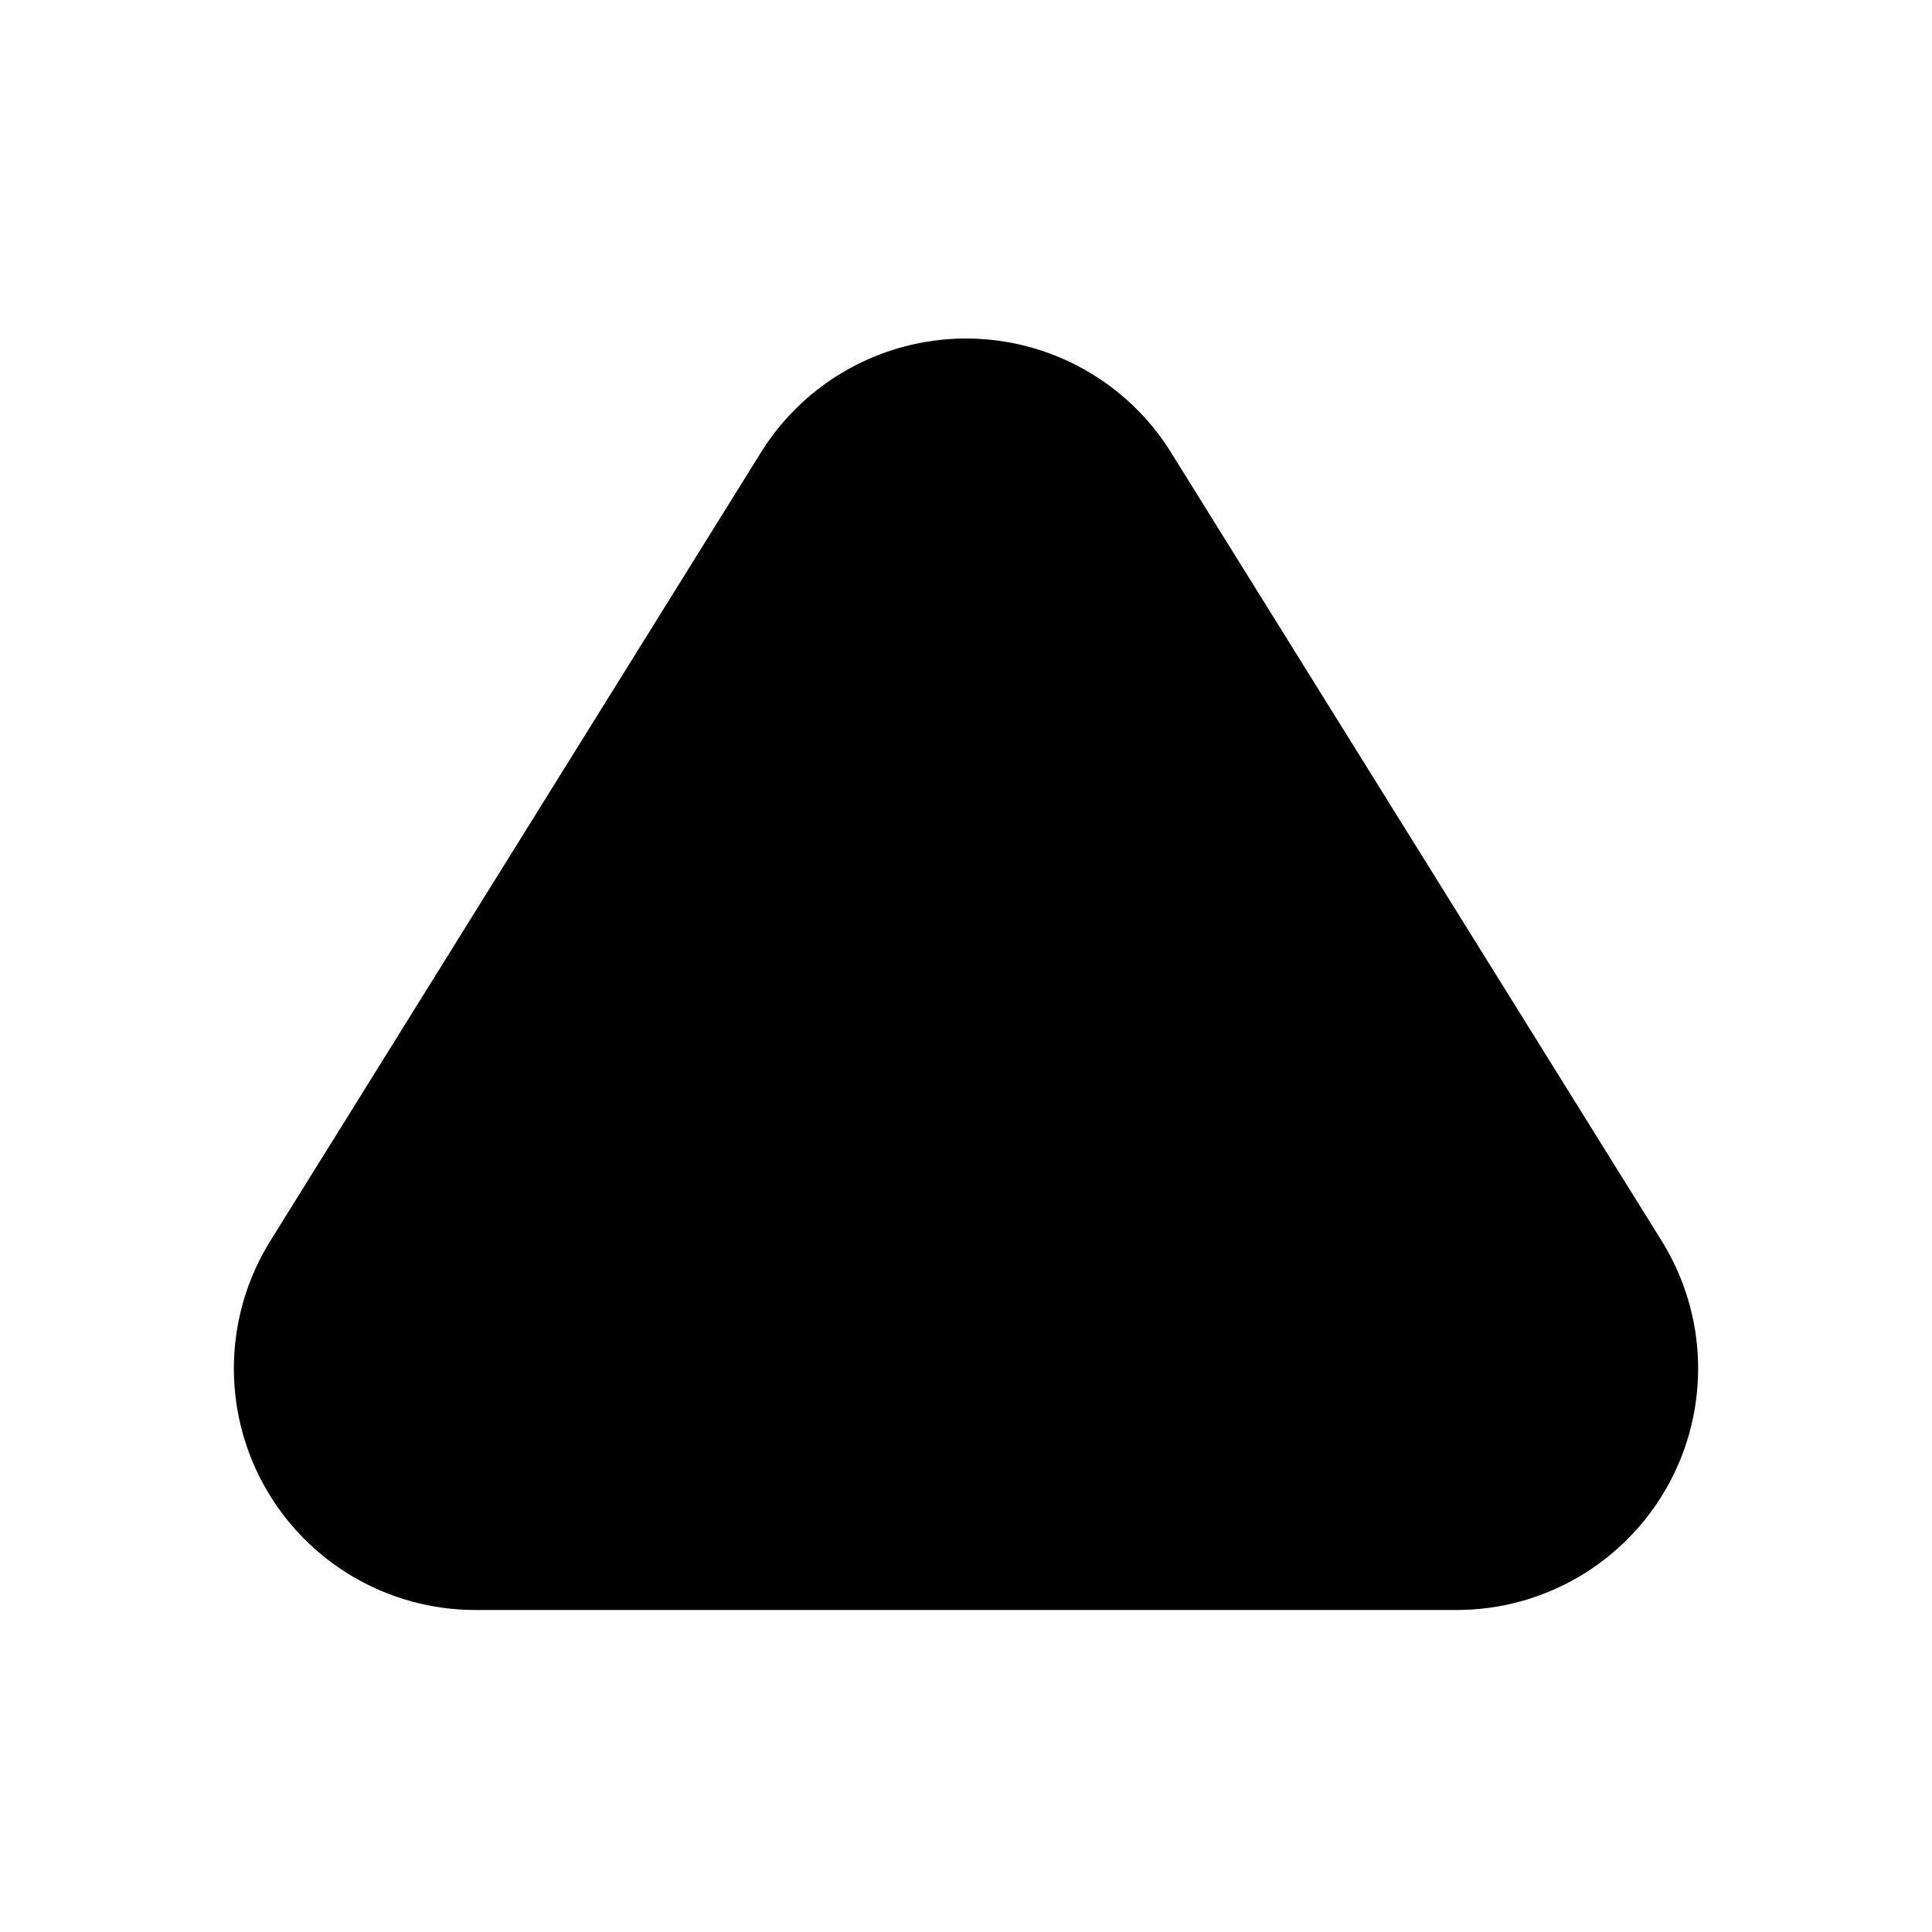
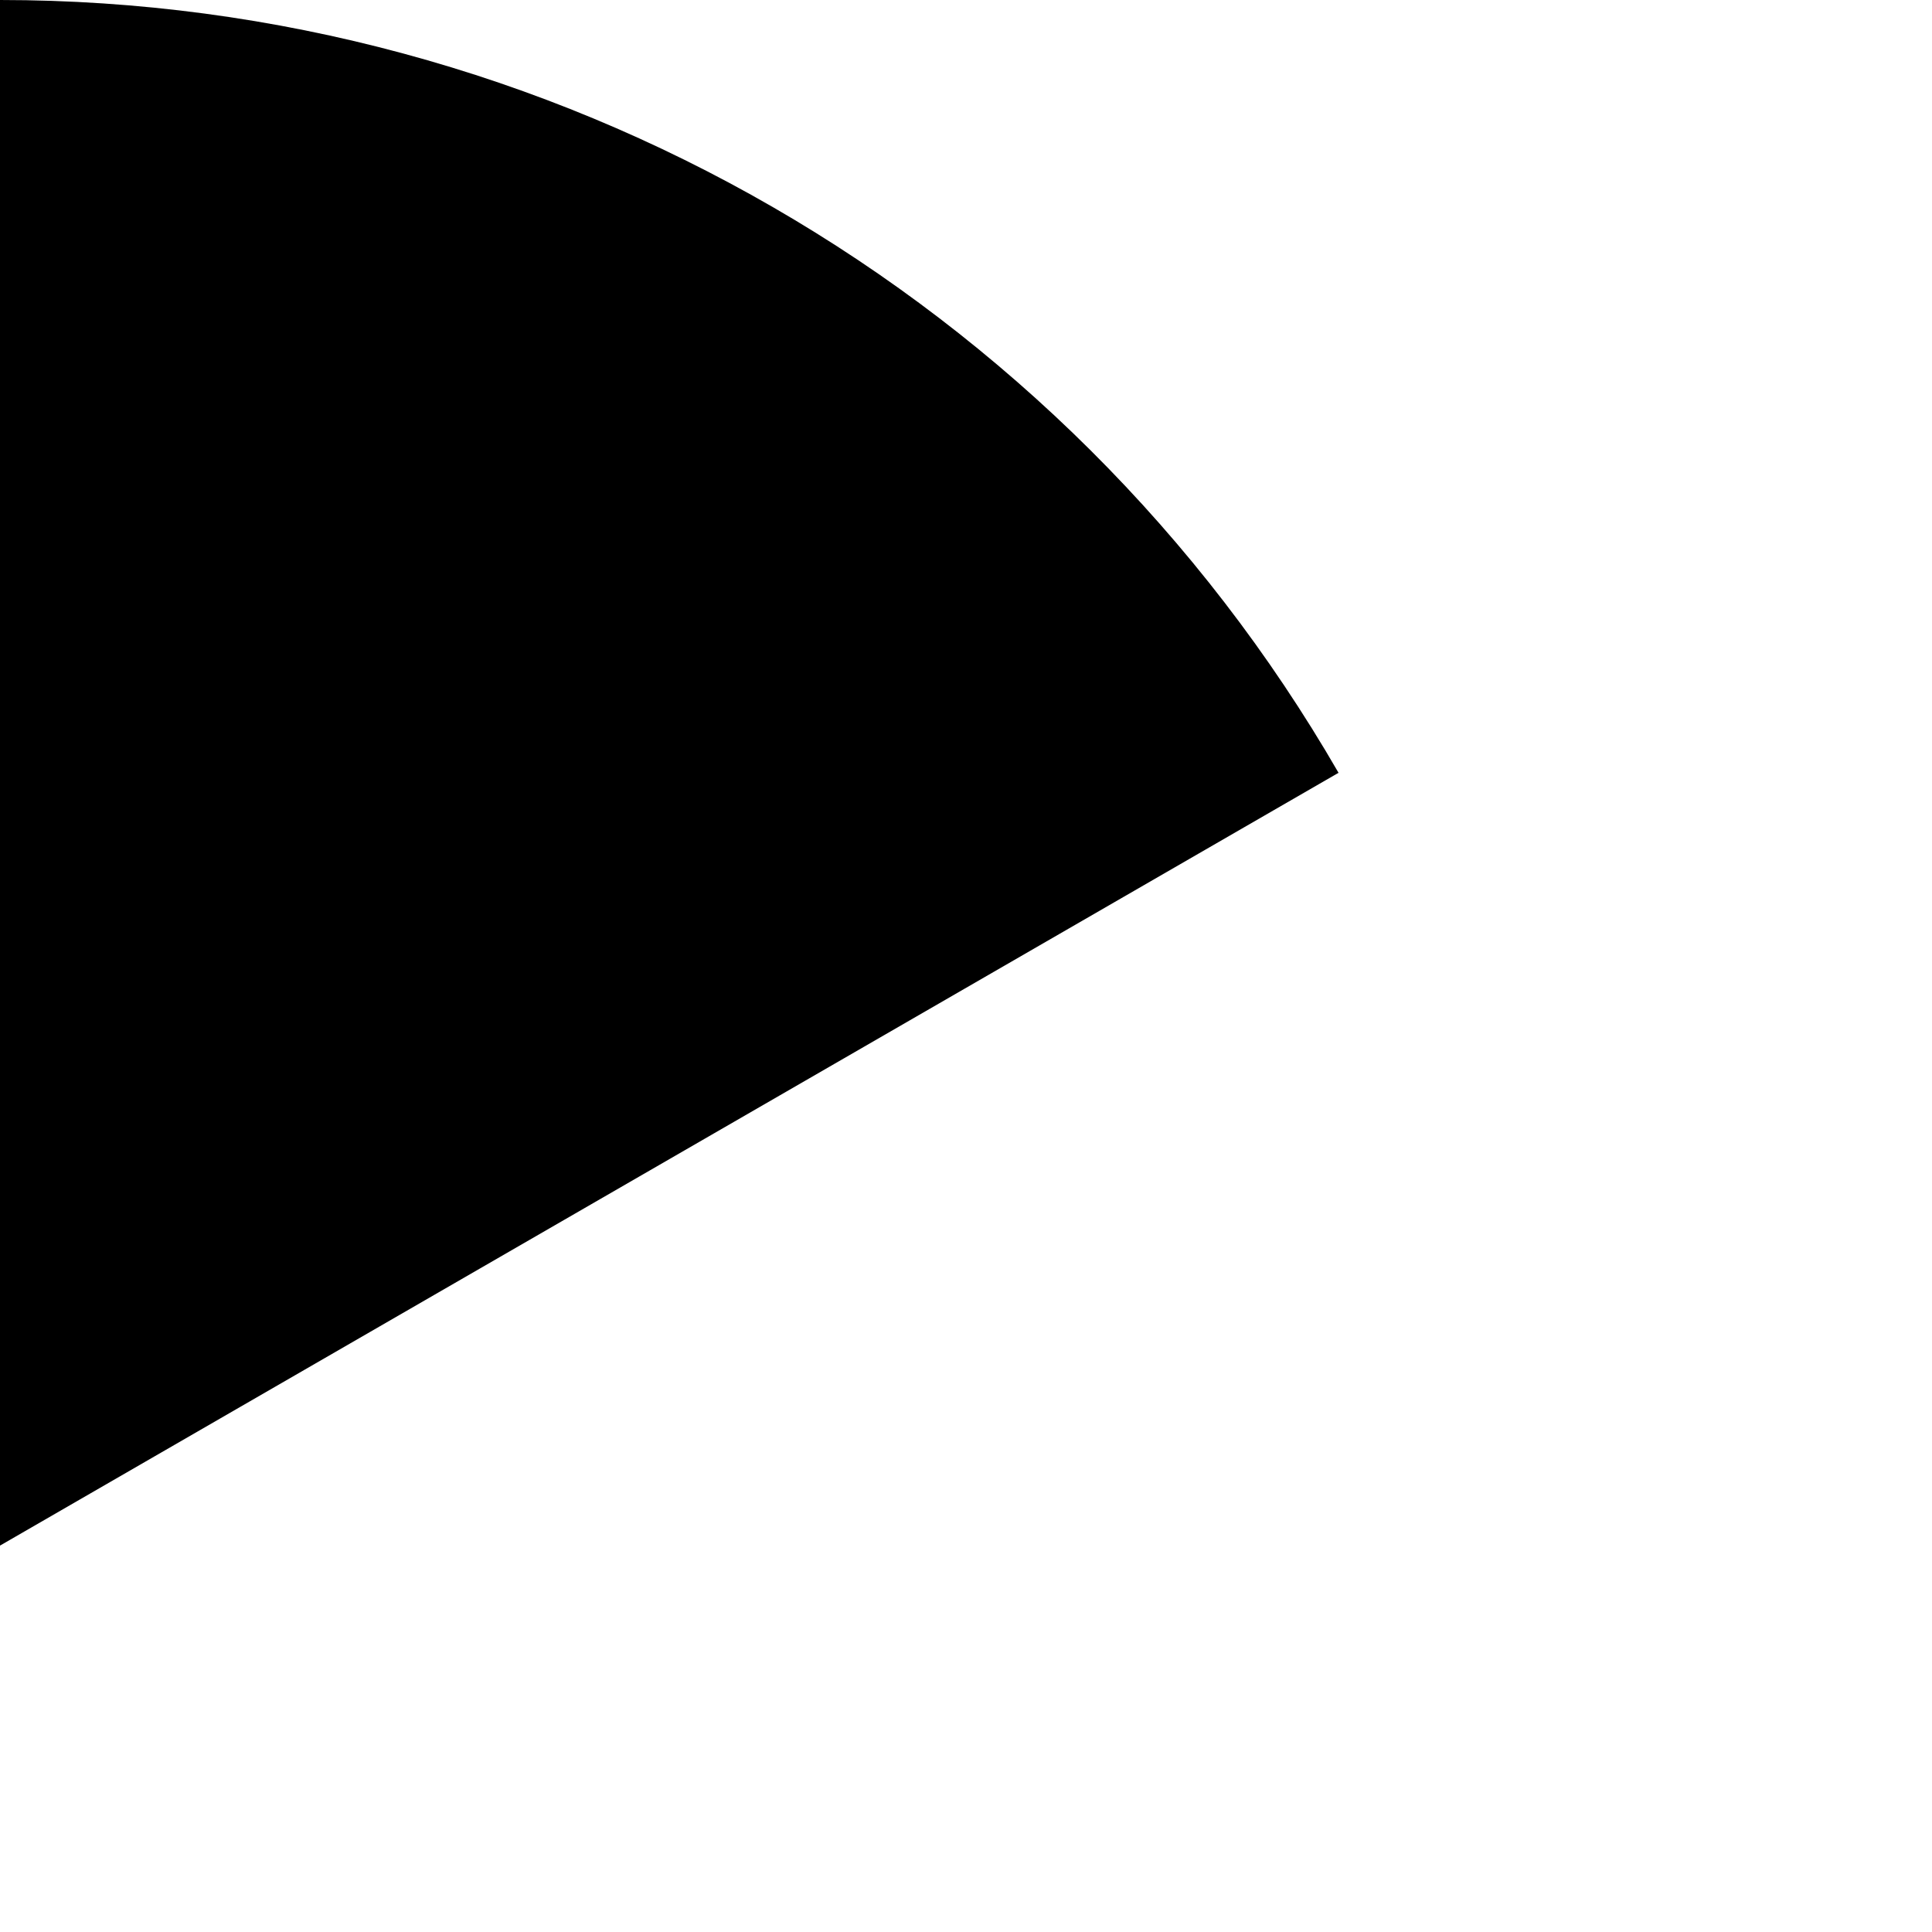
- <svg xmlns="http://www.w3.org/2000/svg" fill="#000000" width="800px" height="800px" viewBox="-2 -4 24 24" preserveAspectRatio="xMinYMin" class="jam jam-triangle-f">
-   <path d="M12.547 1.621l6.095 9.794A3 3 0 0 1 16.095 16H3.905a3 3 0 0 1-2.547-4.585L7.453 1.62a3 3 0 0 1 5.094 0z" />
+ <svg xmlns="http://www.w3.org/2000/svg" viewBox="0 0 500 500" width="500" height="500" xml:space="preserve" fill="#000000">
+   <path d="M 346.41 200 A 400 400 0 0 0 2.4492935982947064e-14 0 L 0 400 Z" />
</svg>
